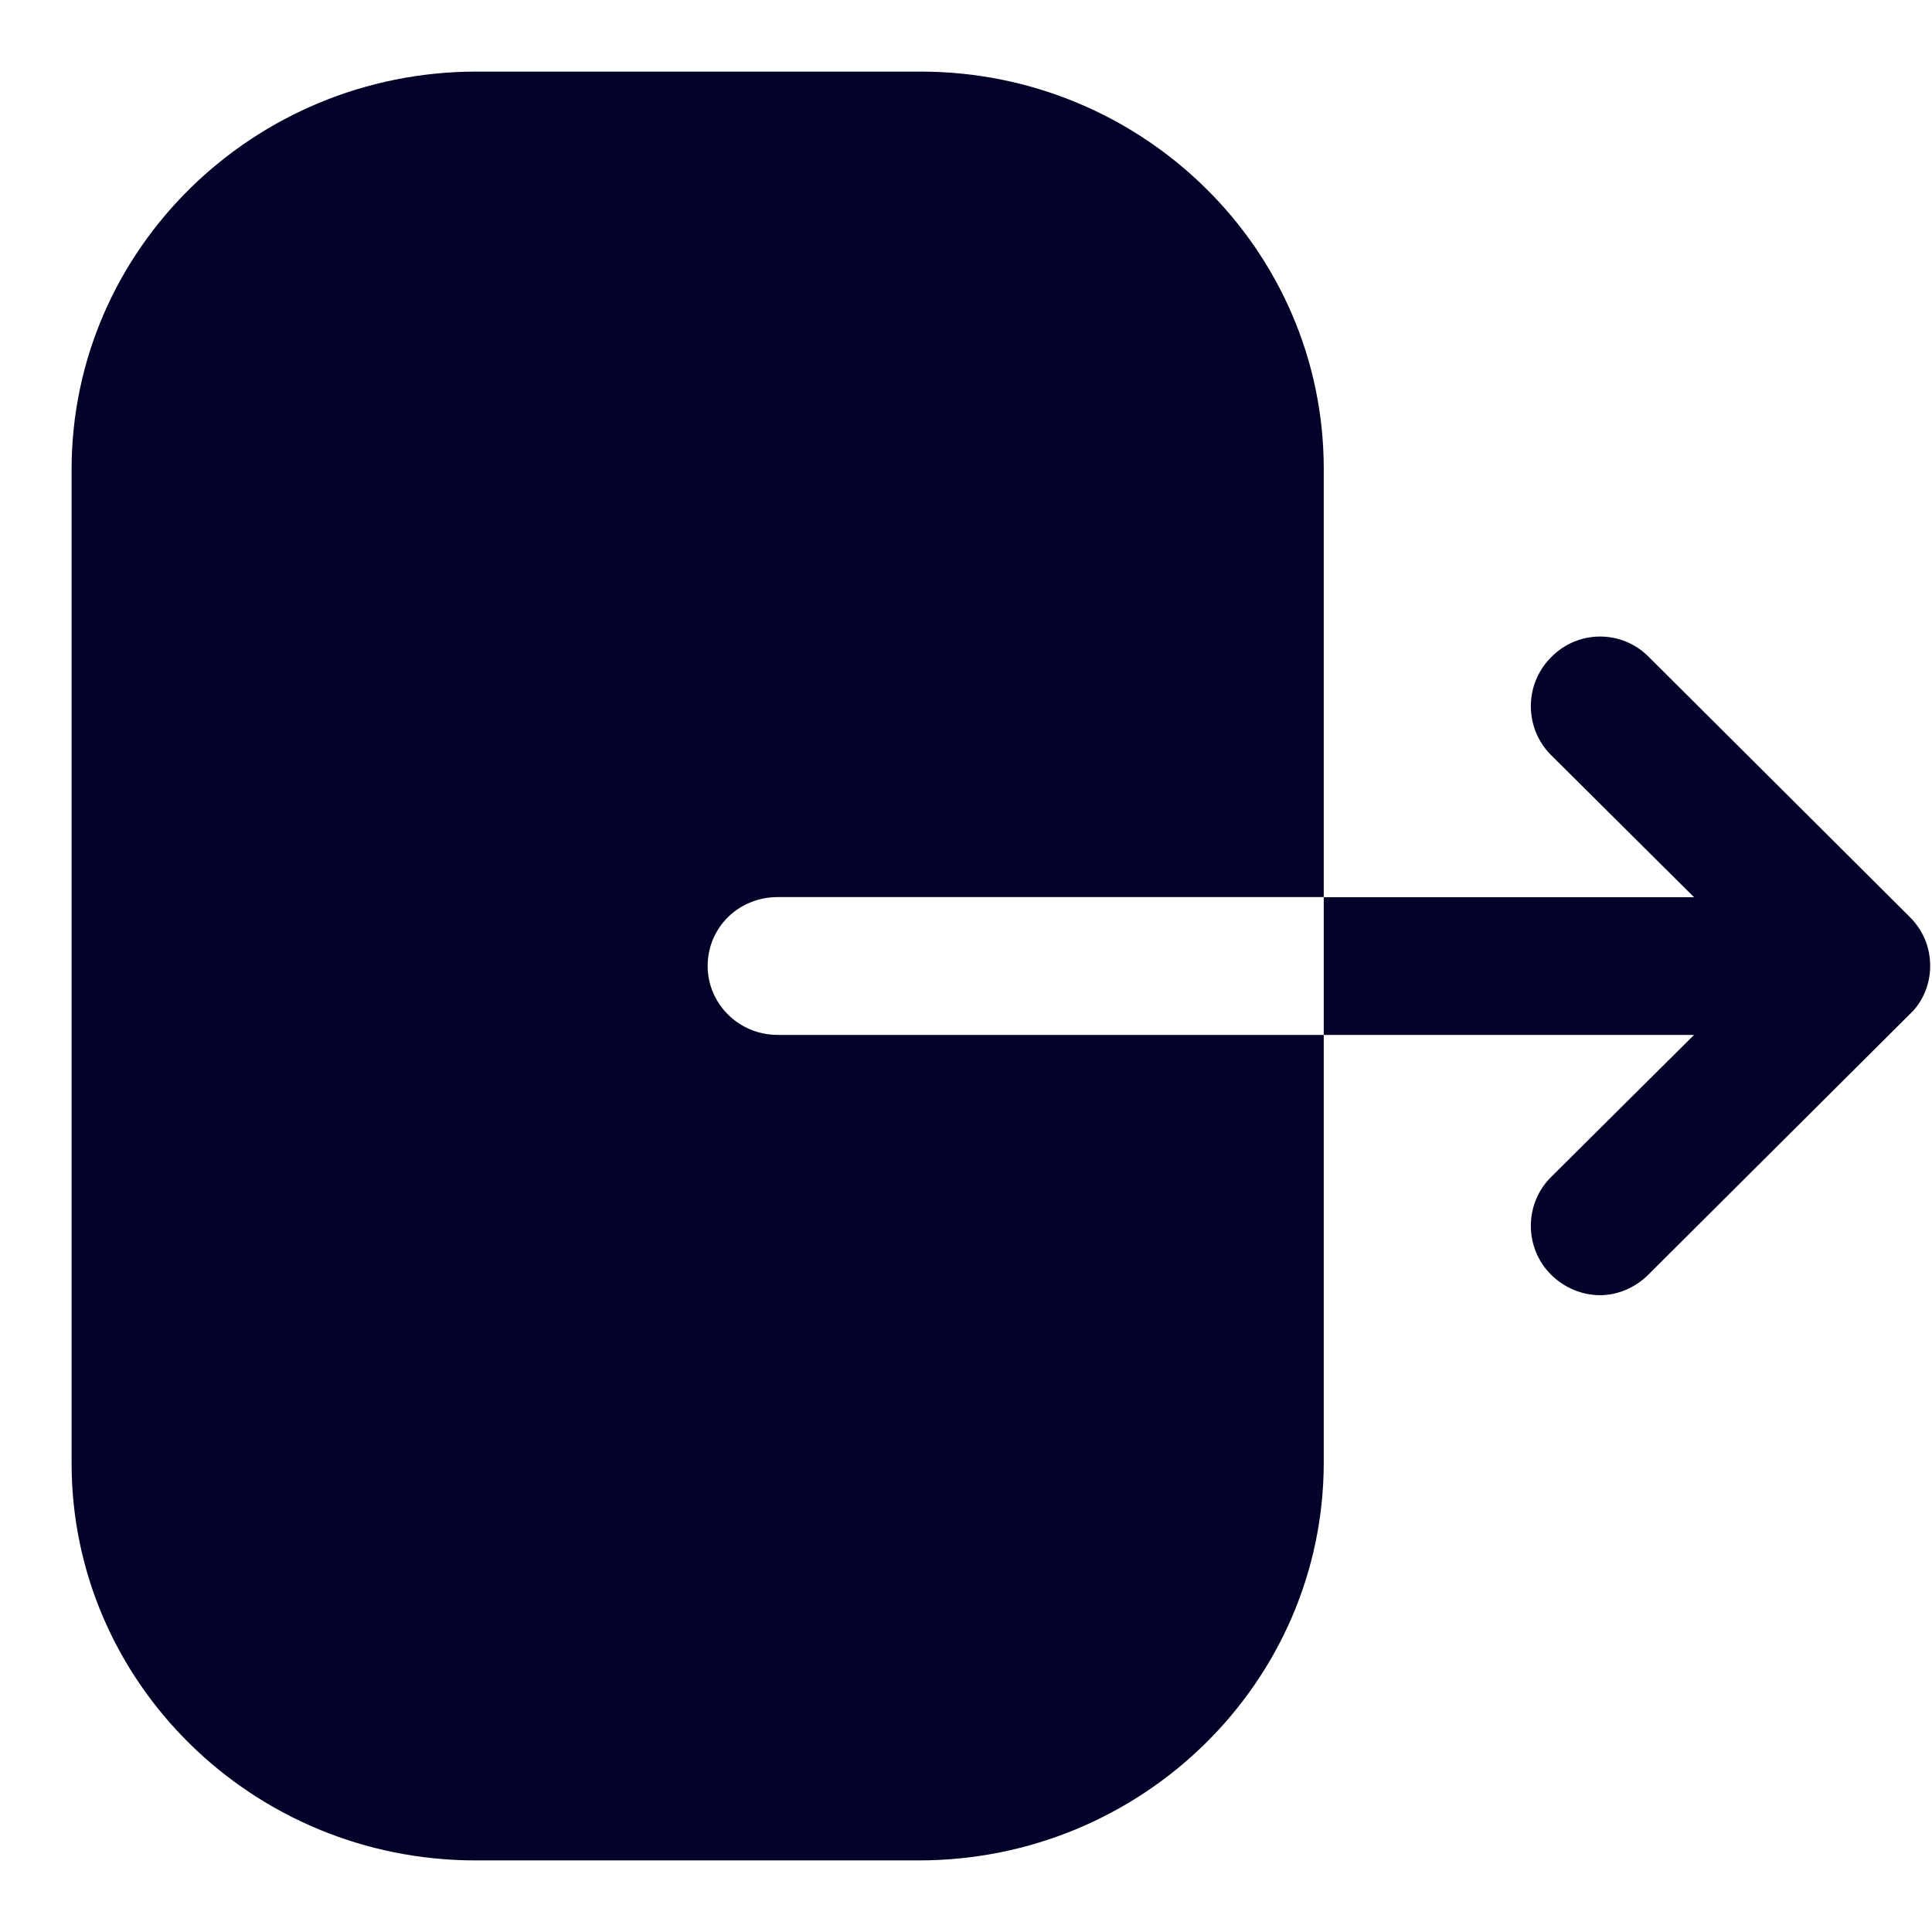
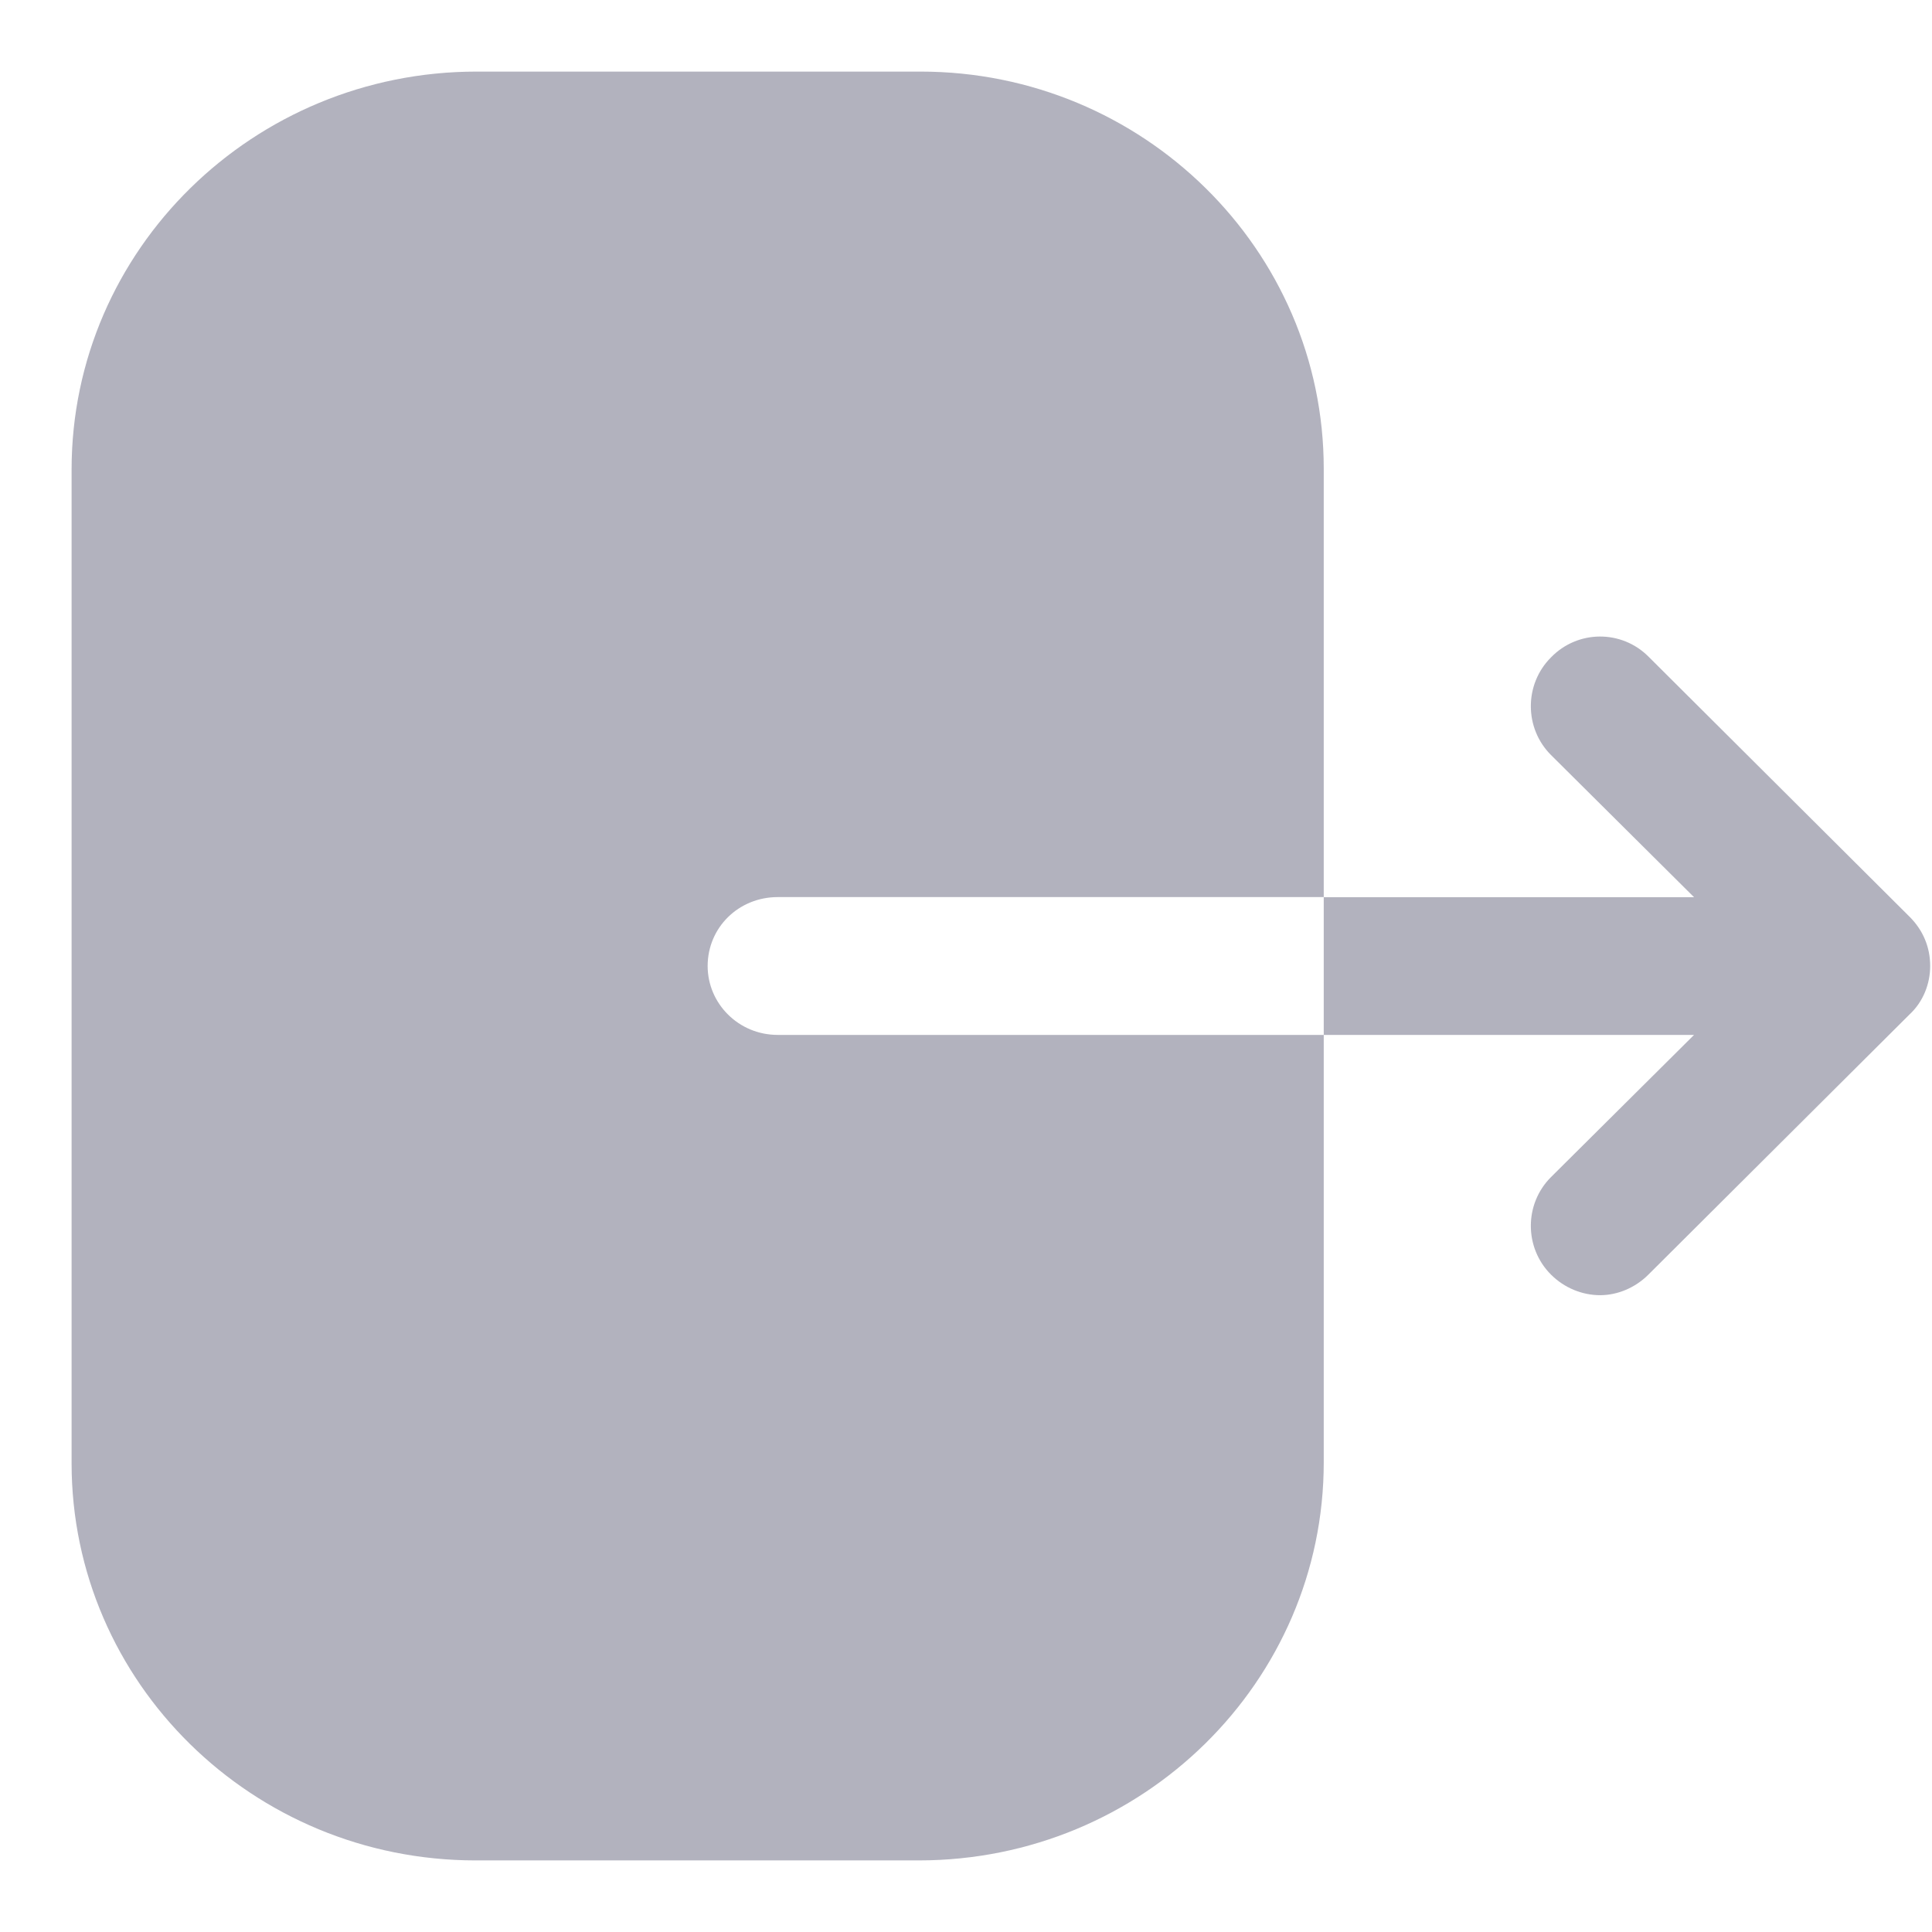
<svg xmlns="http://www.w3.org/2000/svg" width="18" height="18" viewBox="0 0 18 18" fill="none">
-   <path fill-rule="evenodd" clip-rule="evenodd" d="M7.246 8.358C6.881 8.358 6.593 8.642 6.593 9C6.593 9.35 6.881 9.642 7.246 9.642H12.333V13.625C12.333 15.667 10.646 17.333 8.56 17.333H4.431C2.354 17.333 0.667 15.675 0.667 13.633V4.375C0.667 2.325 2.362 0.667 4.44 0.667H8.577C10.646 0.667 12.333 2.325 12.333 4.367V8.358H7.246ZM15.358 6.117L17.792 8.542C17.917 8.667 17.983 8.825 17.983 9C17.983 9.167 17.917 9.334 17.792 9.45L15.358 11.875C15.233 12 15.067 12.067 14.908 12.067C14.742 12.067 14.575 12 14.45 11.875C14.2 11.625 14.2 11.217 14.45 10.967L15.783 9.642H12.333V8.359H15.783L14.45 7.034C14.2 6.784 14.2 6.375 14.45 6.125C14.7 5.867 15.108 5.867 15.358 6.117Z" fill="#030229" />
+   <path fill-rule="evenodd" clip-rule="evenodd" d="M7.246 8.358C6.881 8.358 6.593 8.642 6.593 9C6.593 9.35 6.881 9.642 7.246 9.642H12.333V13.625C12.333 15.667 10.646 17.333 8.56 17.333H4.431C2.354 17.333 0.667 15.675 0.667 13.633V4.375C0.667 2.325 2.362 0.667 4.44 0.667H8.577C10.646 0.667 12.333 2.325 12.333 4.367V8.358H7.246ZM15.358 6.117L17.792 8.542C17.917 8.667 17.983 8.825 17.983 9C17.983 9.167 17.917 9.334 17.792 9.45L15.358 11.875C15.233 12 15.067 12.067 14.908 12.067C14.742 12.067 14.575 12 14.45 11.875C14.2 11.625 14.2 11.217 14.45 10.967L15.783 9.642H12.333V8.359H15.783L14.45 7.034C14.2 6.784 14.2 6.375 14.45 6.125C14.7 5.867 15.108 5.867 15.358 6.117Z" fill="#0302294d" />
</svg>
